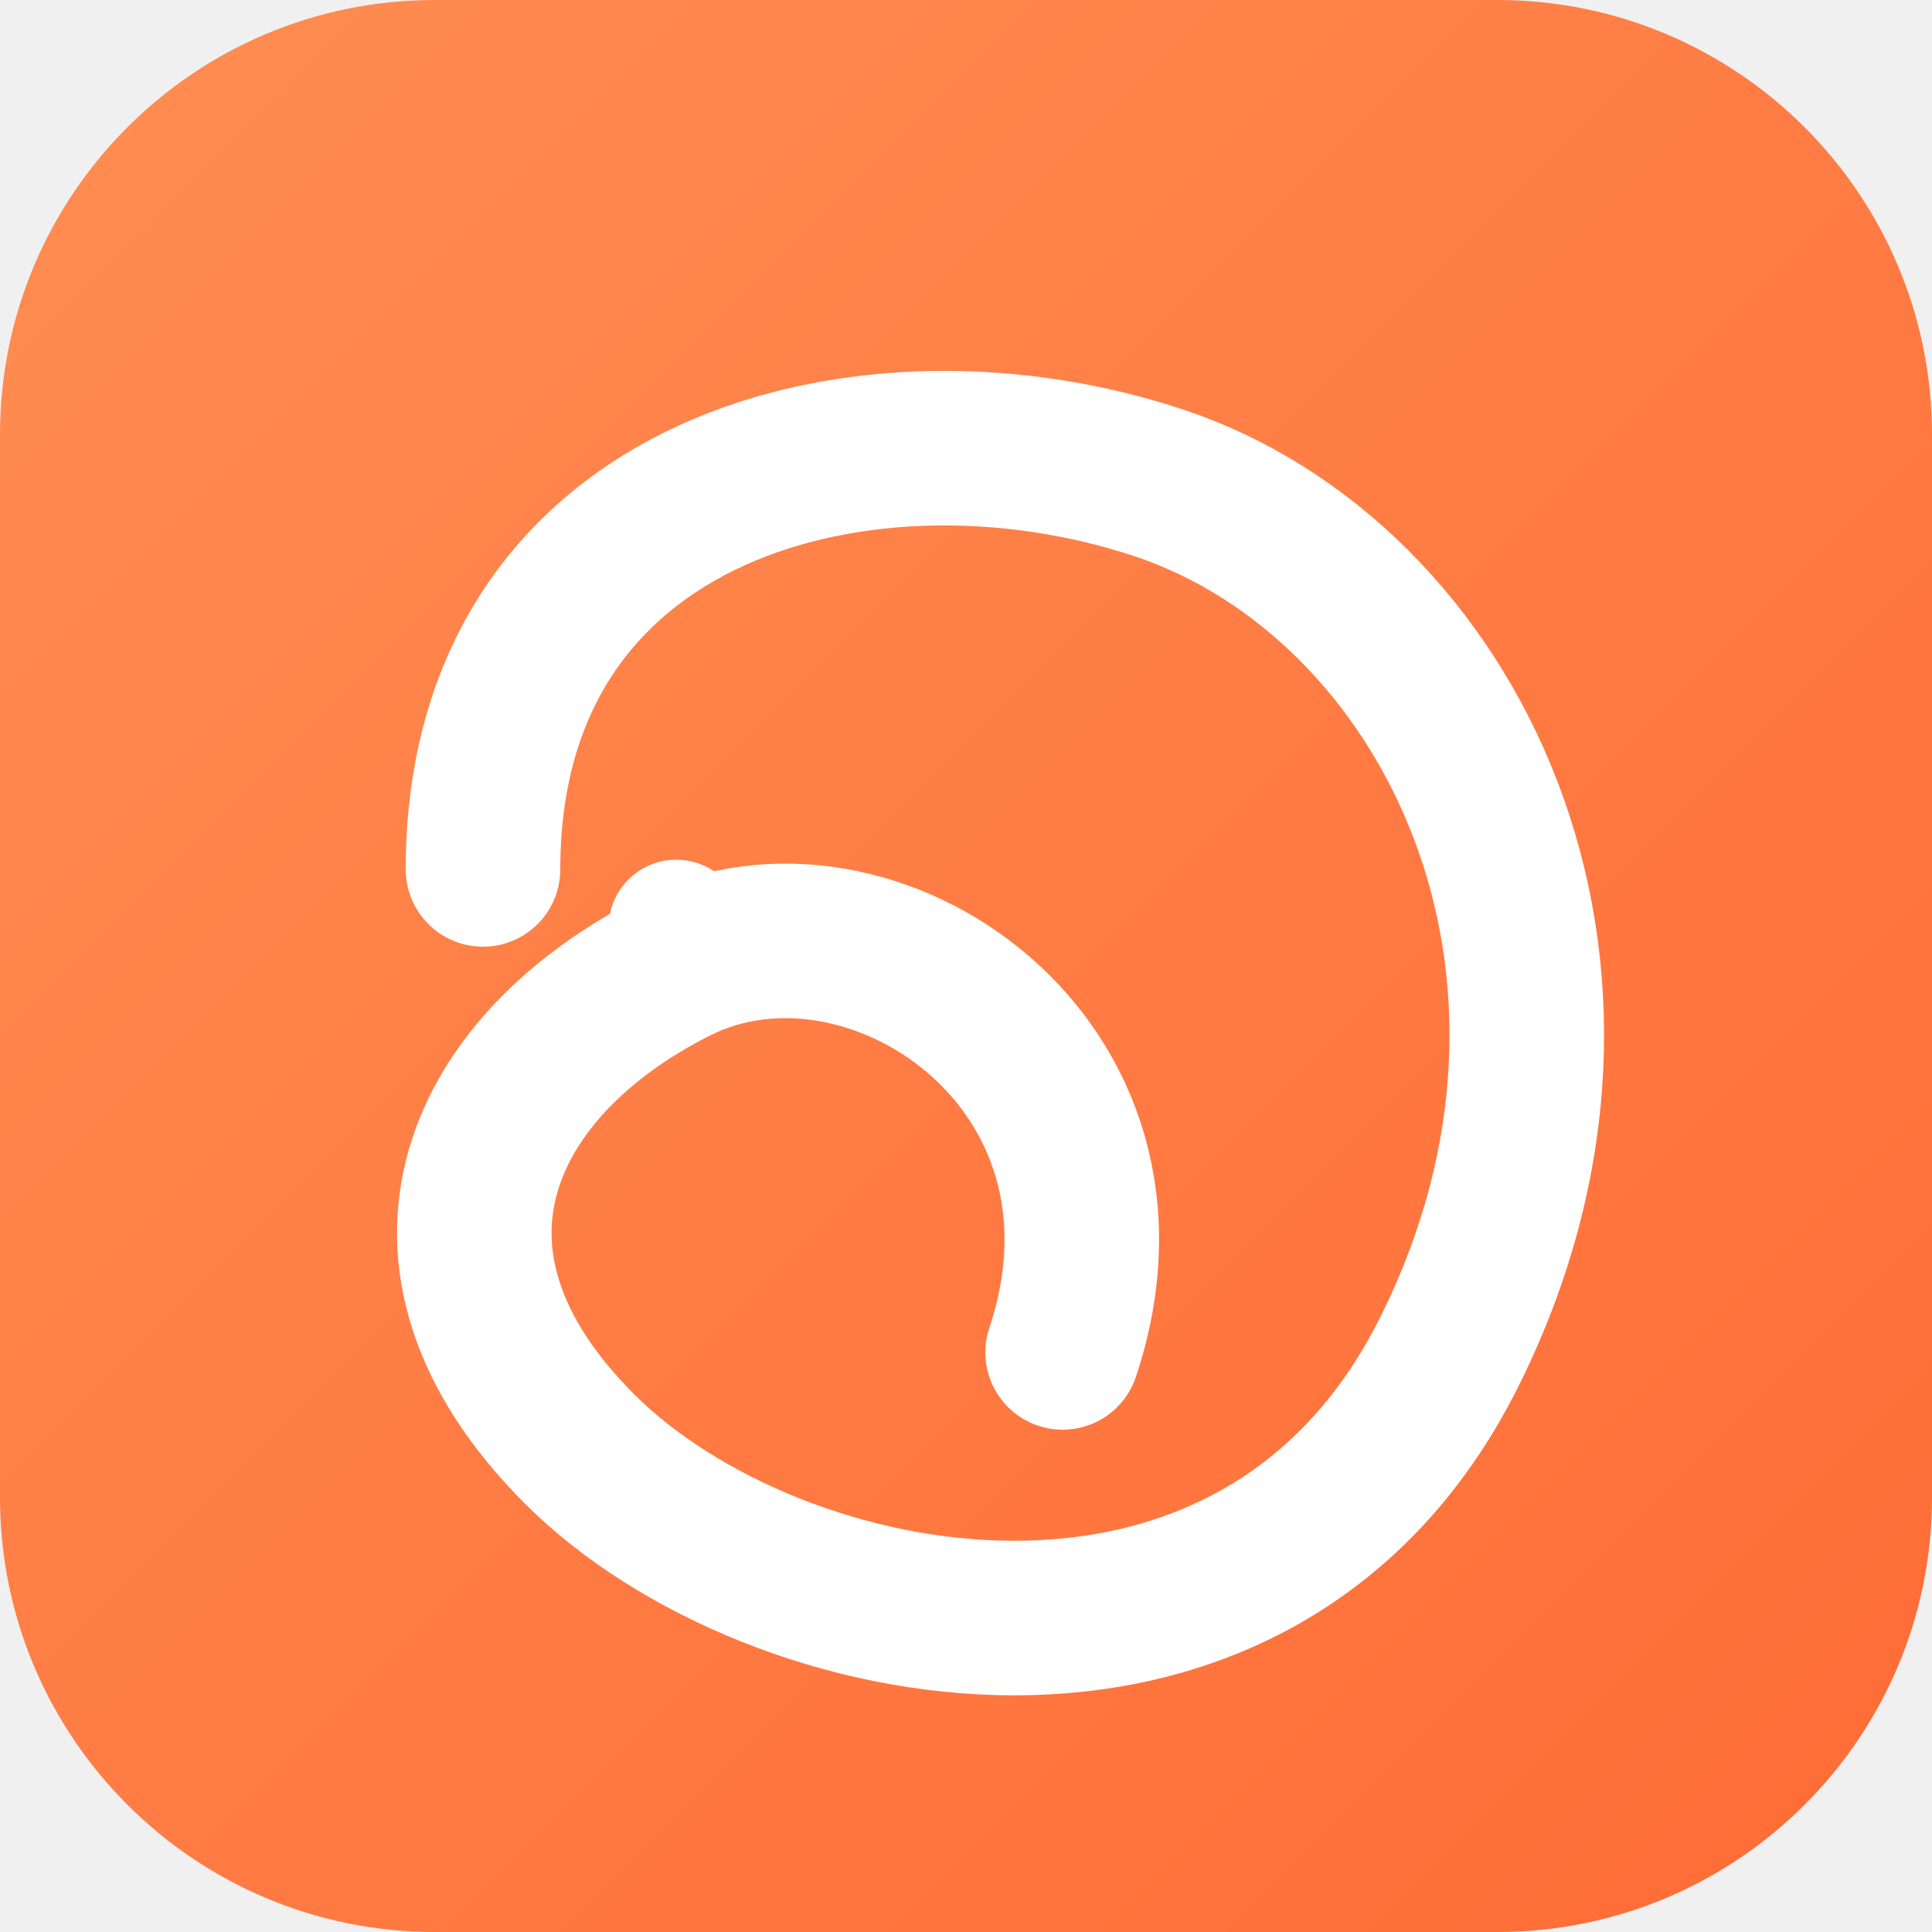
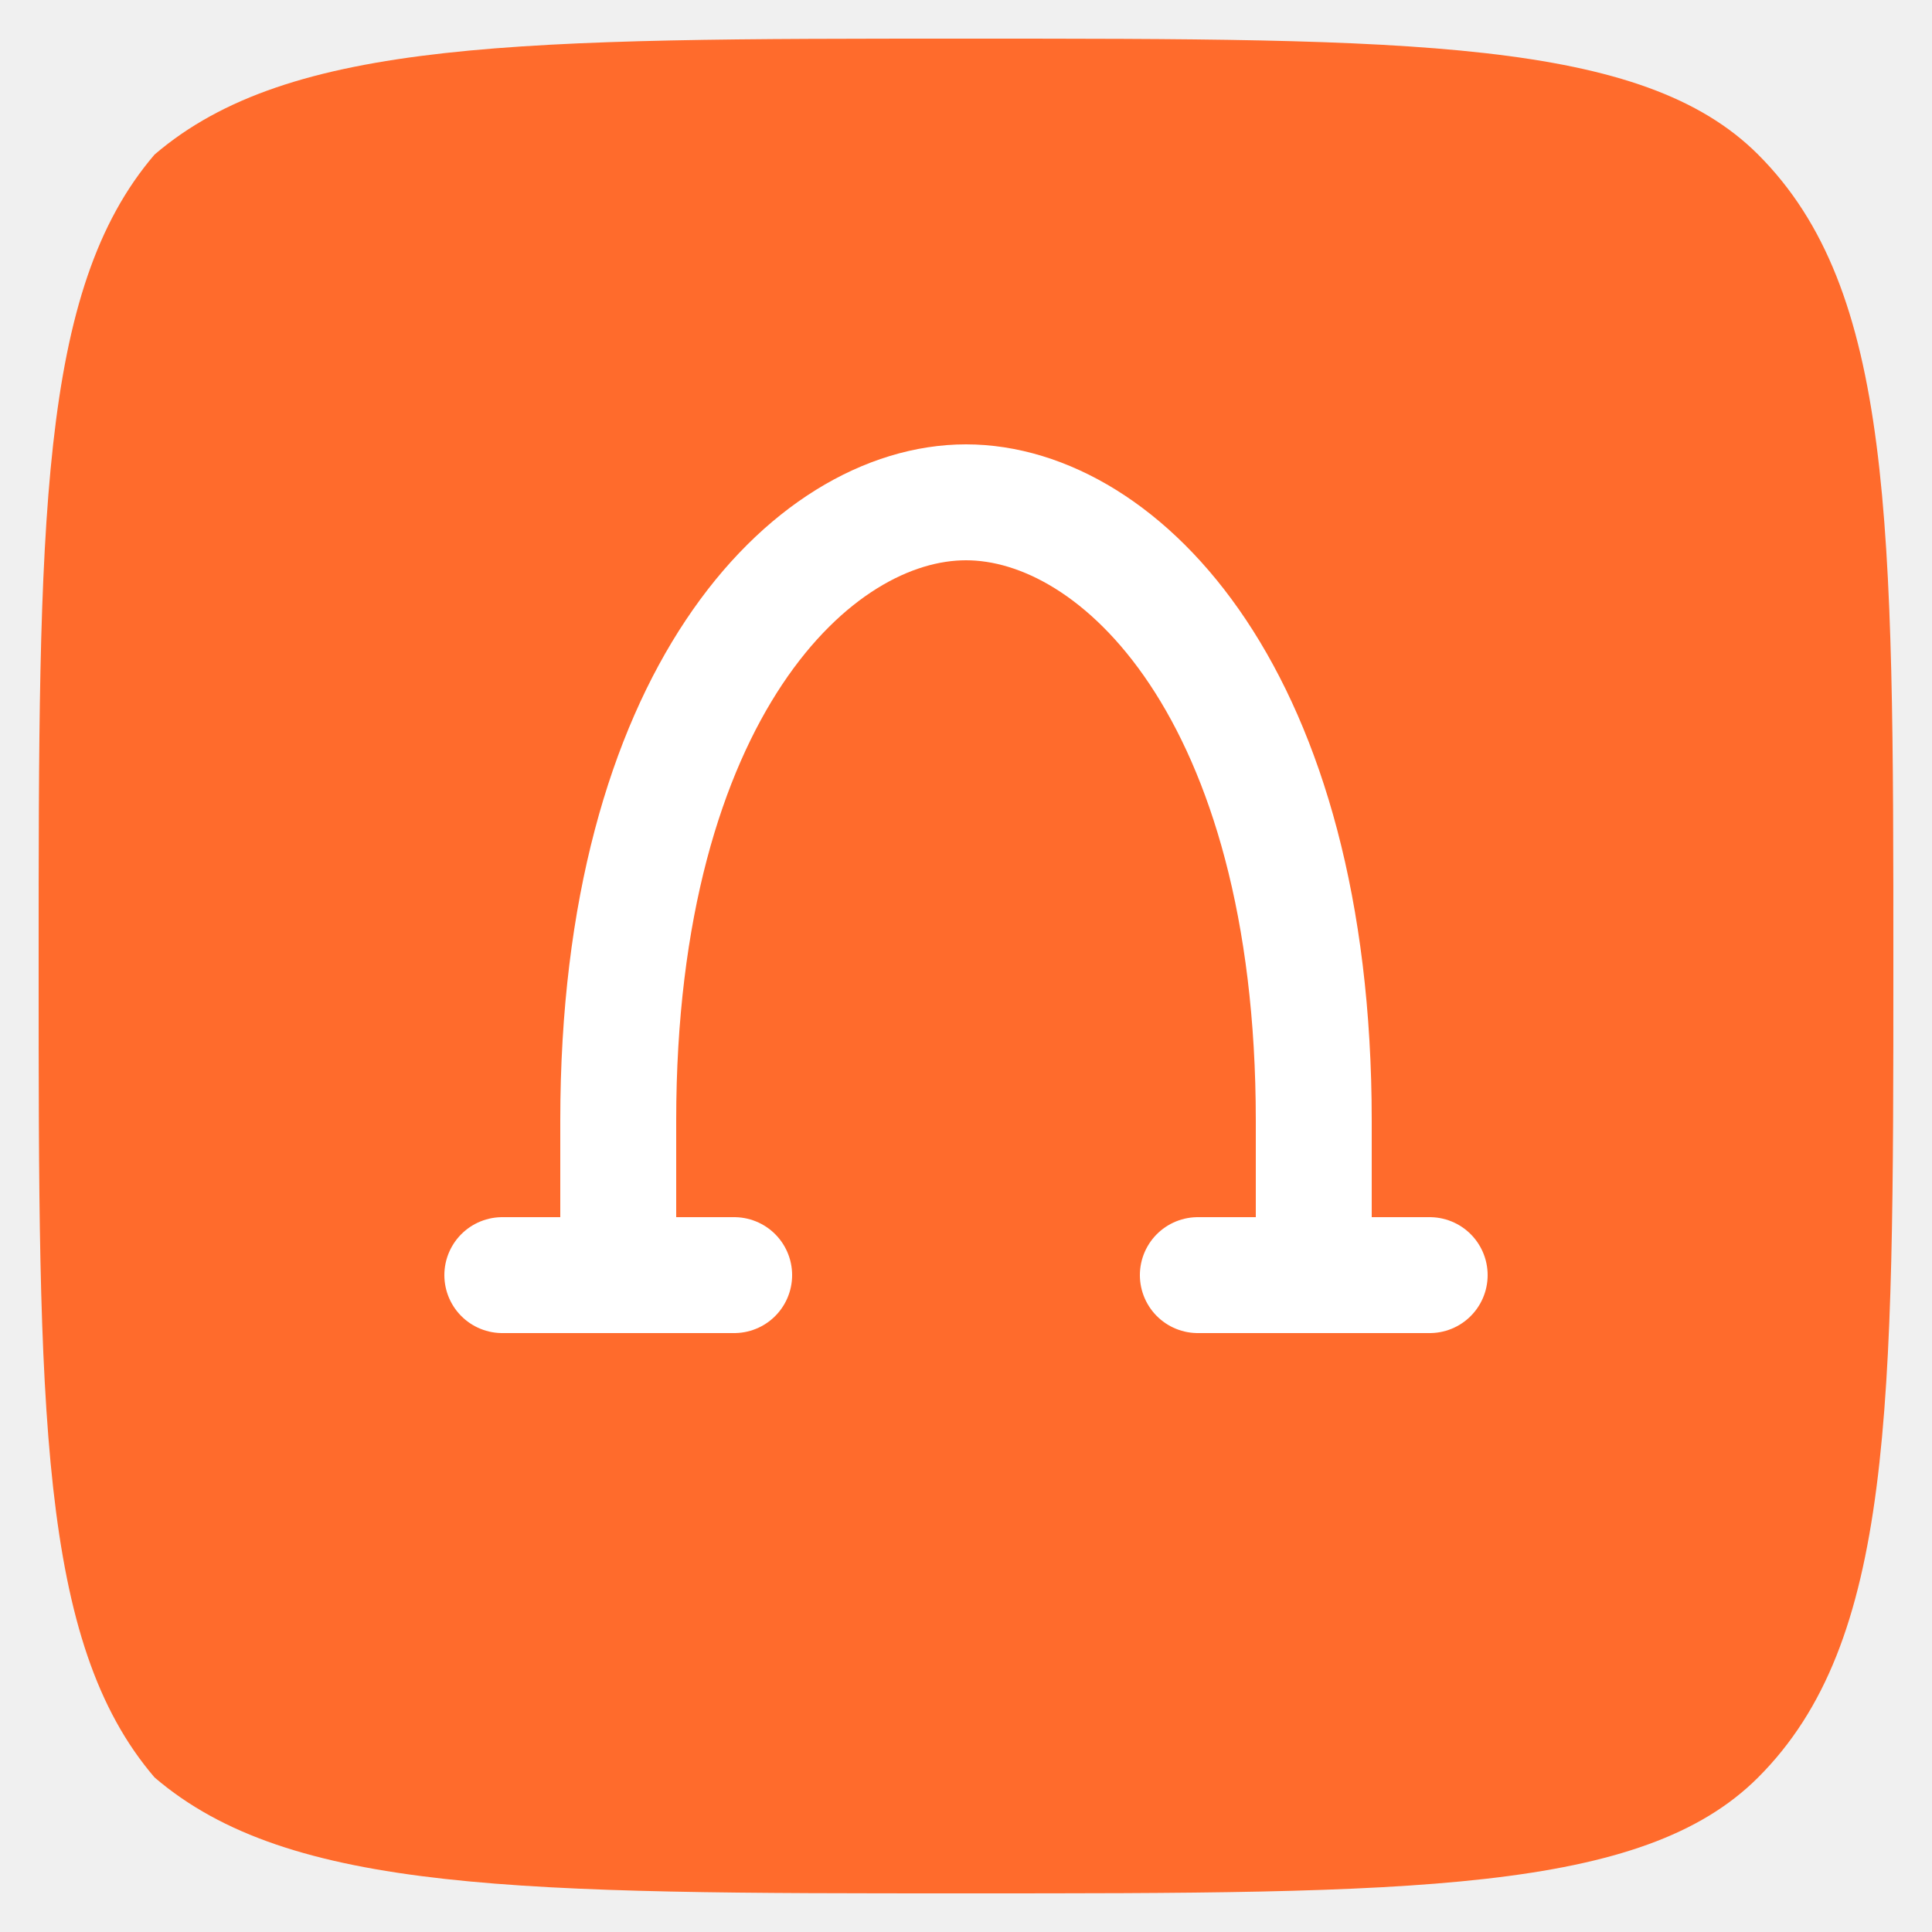
- <svg xmlns="http://www.w3.org/2000/svg" id="logo-icon" viewBox="0 0 100 100">
-   <defs>
-     <linearGradient id="brandGradient" x1="0%" y1="0%" x2="100%" y2="100%">
-       <stop offset="0%" stop-color="#FF8E53" />
-       <stop offset="100%" stop-color="#FF6B35" />
-     </linearGradient>
-   </defs>
-   <rect width="100" height="100" fill="url(#brandGradient)" rx="22.5" />
-   <path d="M25,45 C25,25 45,20 60,25 C75,30 85,50 75,70 C65,90 40,85 30,75 C20,65 25,55 35,50 C45,45 60,55 55,70" fill="none" stroke="white" stroke-width="8" stroke-linecap="round" stroke-linejoin="round" />
-   <circle cx="35" cy="48" r="3.5" fill="white" />
+ <svg xmlns="http://www.w3.org/2000/svg" viewBox="0 0 100 100" width="100" height="100">
+   <path d="M50,2 C73,2 85,2 91,8 C98,15 98,27 98,50 C98,73 98,85 91,92 C85,98 73,98 50,98 C27,98 15,98 8,92 C2,85 2,73 2,50 C2,27 2,15 8,8 C15,2 27,2 50,2 Z" fill="#FF6B2C" />
+   <g transform="translate(50, 48)" fill="none" stroke="white" stroke-width="6" stroke-linecap="round" stroke-linejoin="round">
+     <path d="M-18,18 L-18,10 C-18,-12 -8,-22 0,-22 C8,-22 18,-12 18,10 L18,18" />
+     <line x1="-24" y1="18" x2="-12" y2="18" />
+     <line x1="12" y1="18" x2="24" y2="18" />
+   </g>
</svg>
